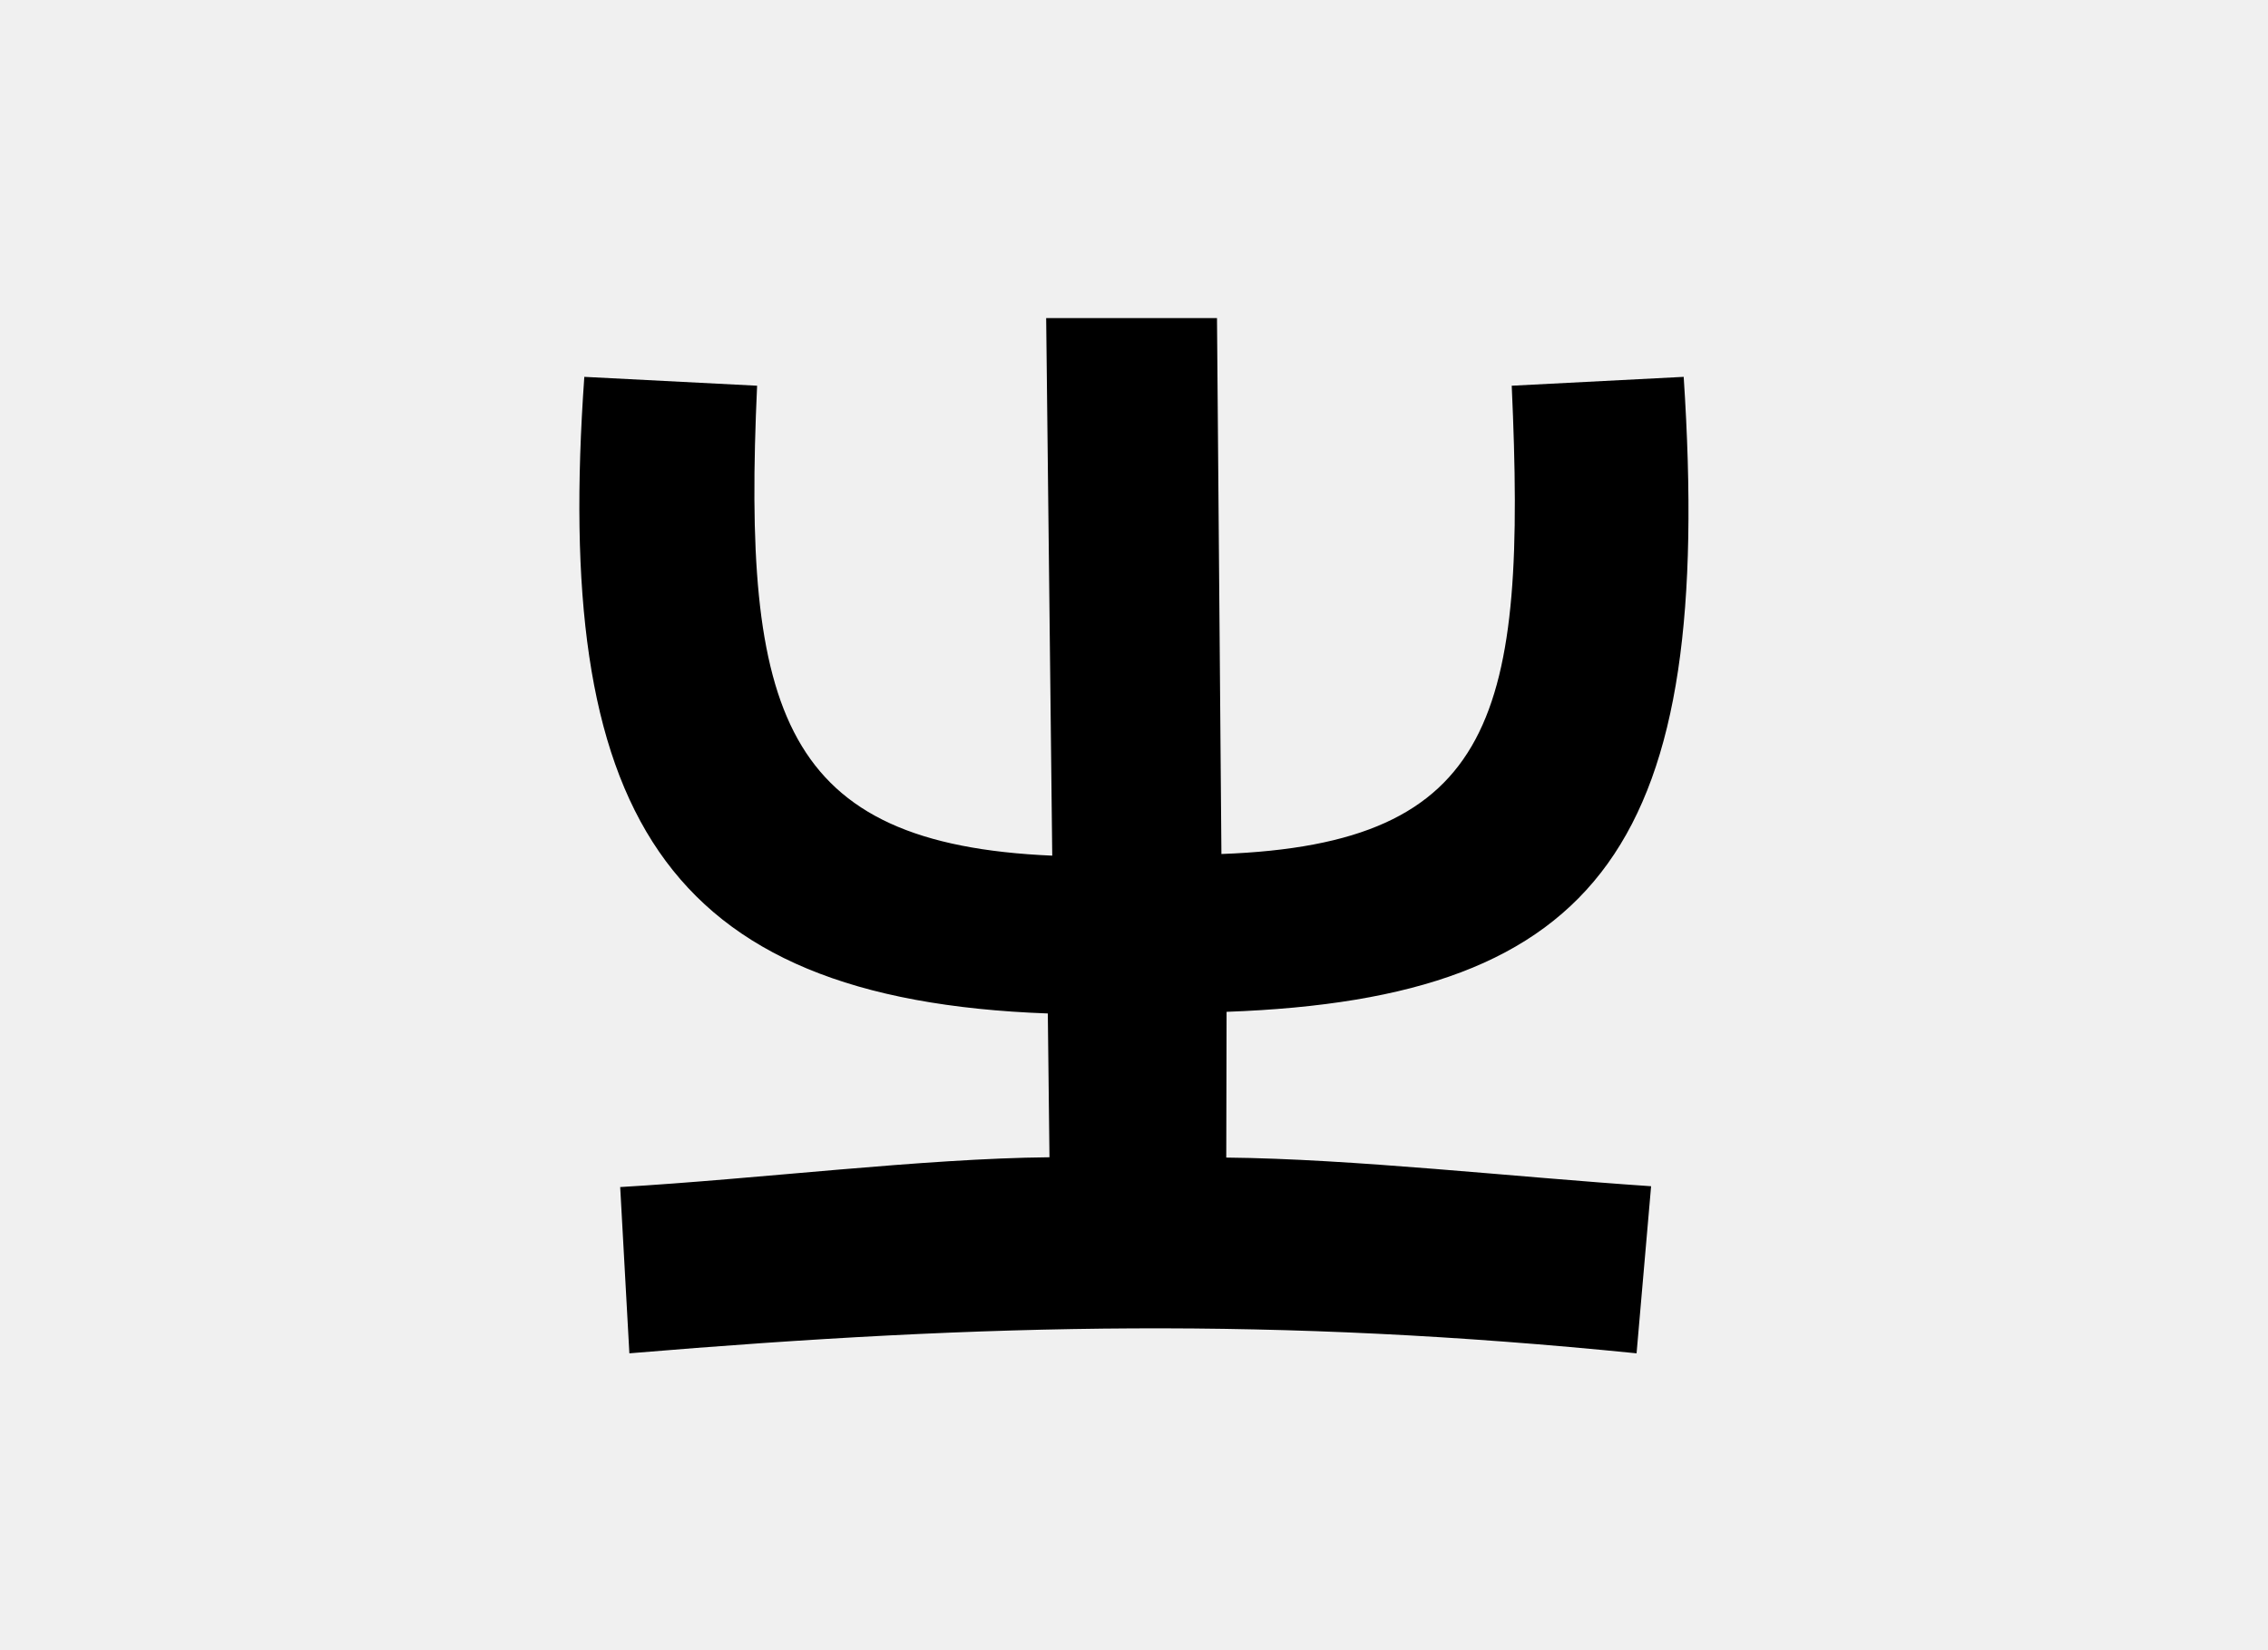
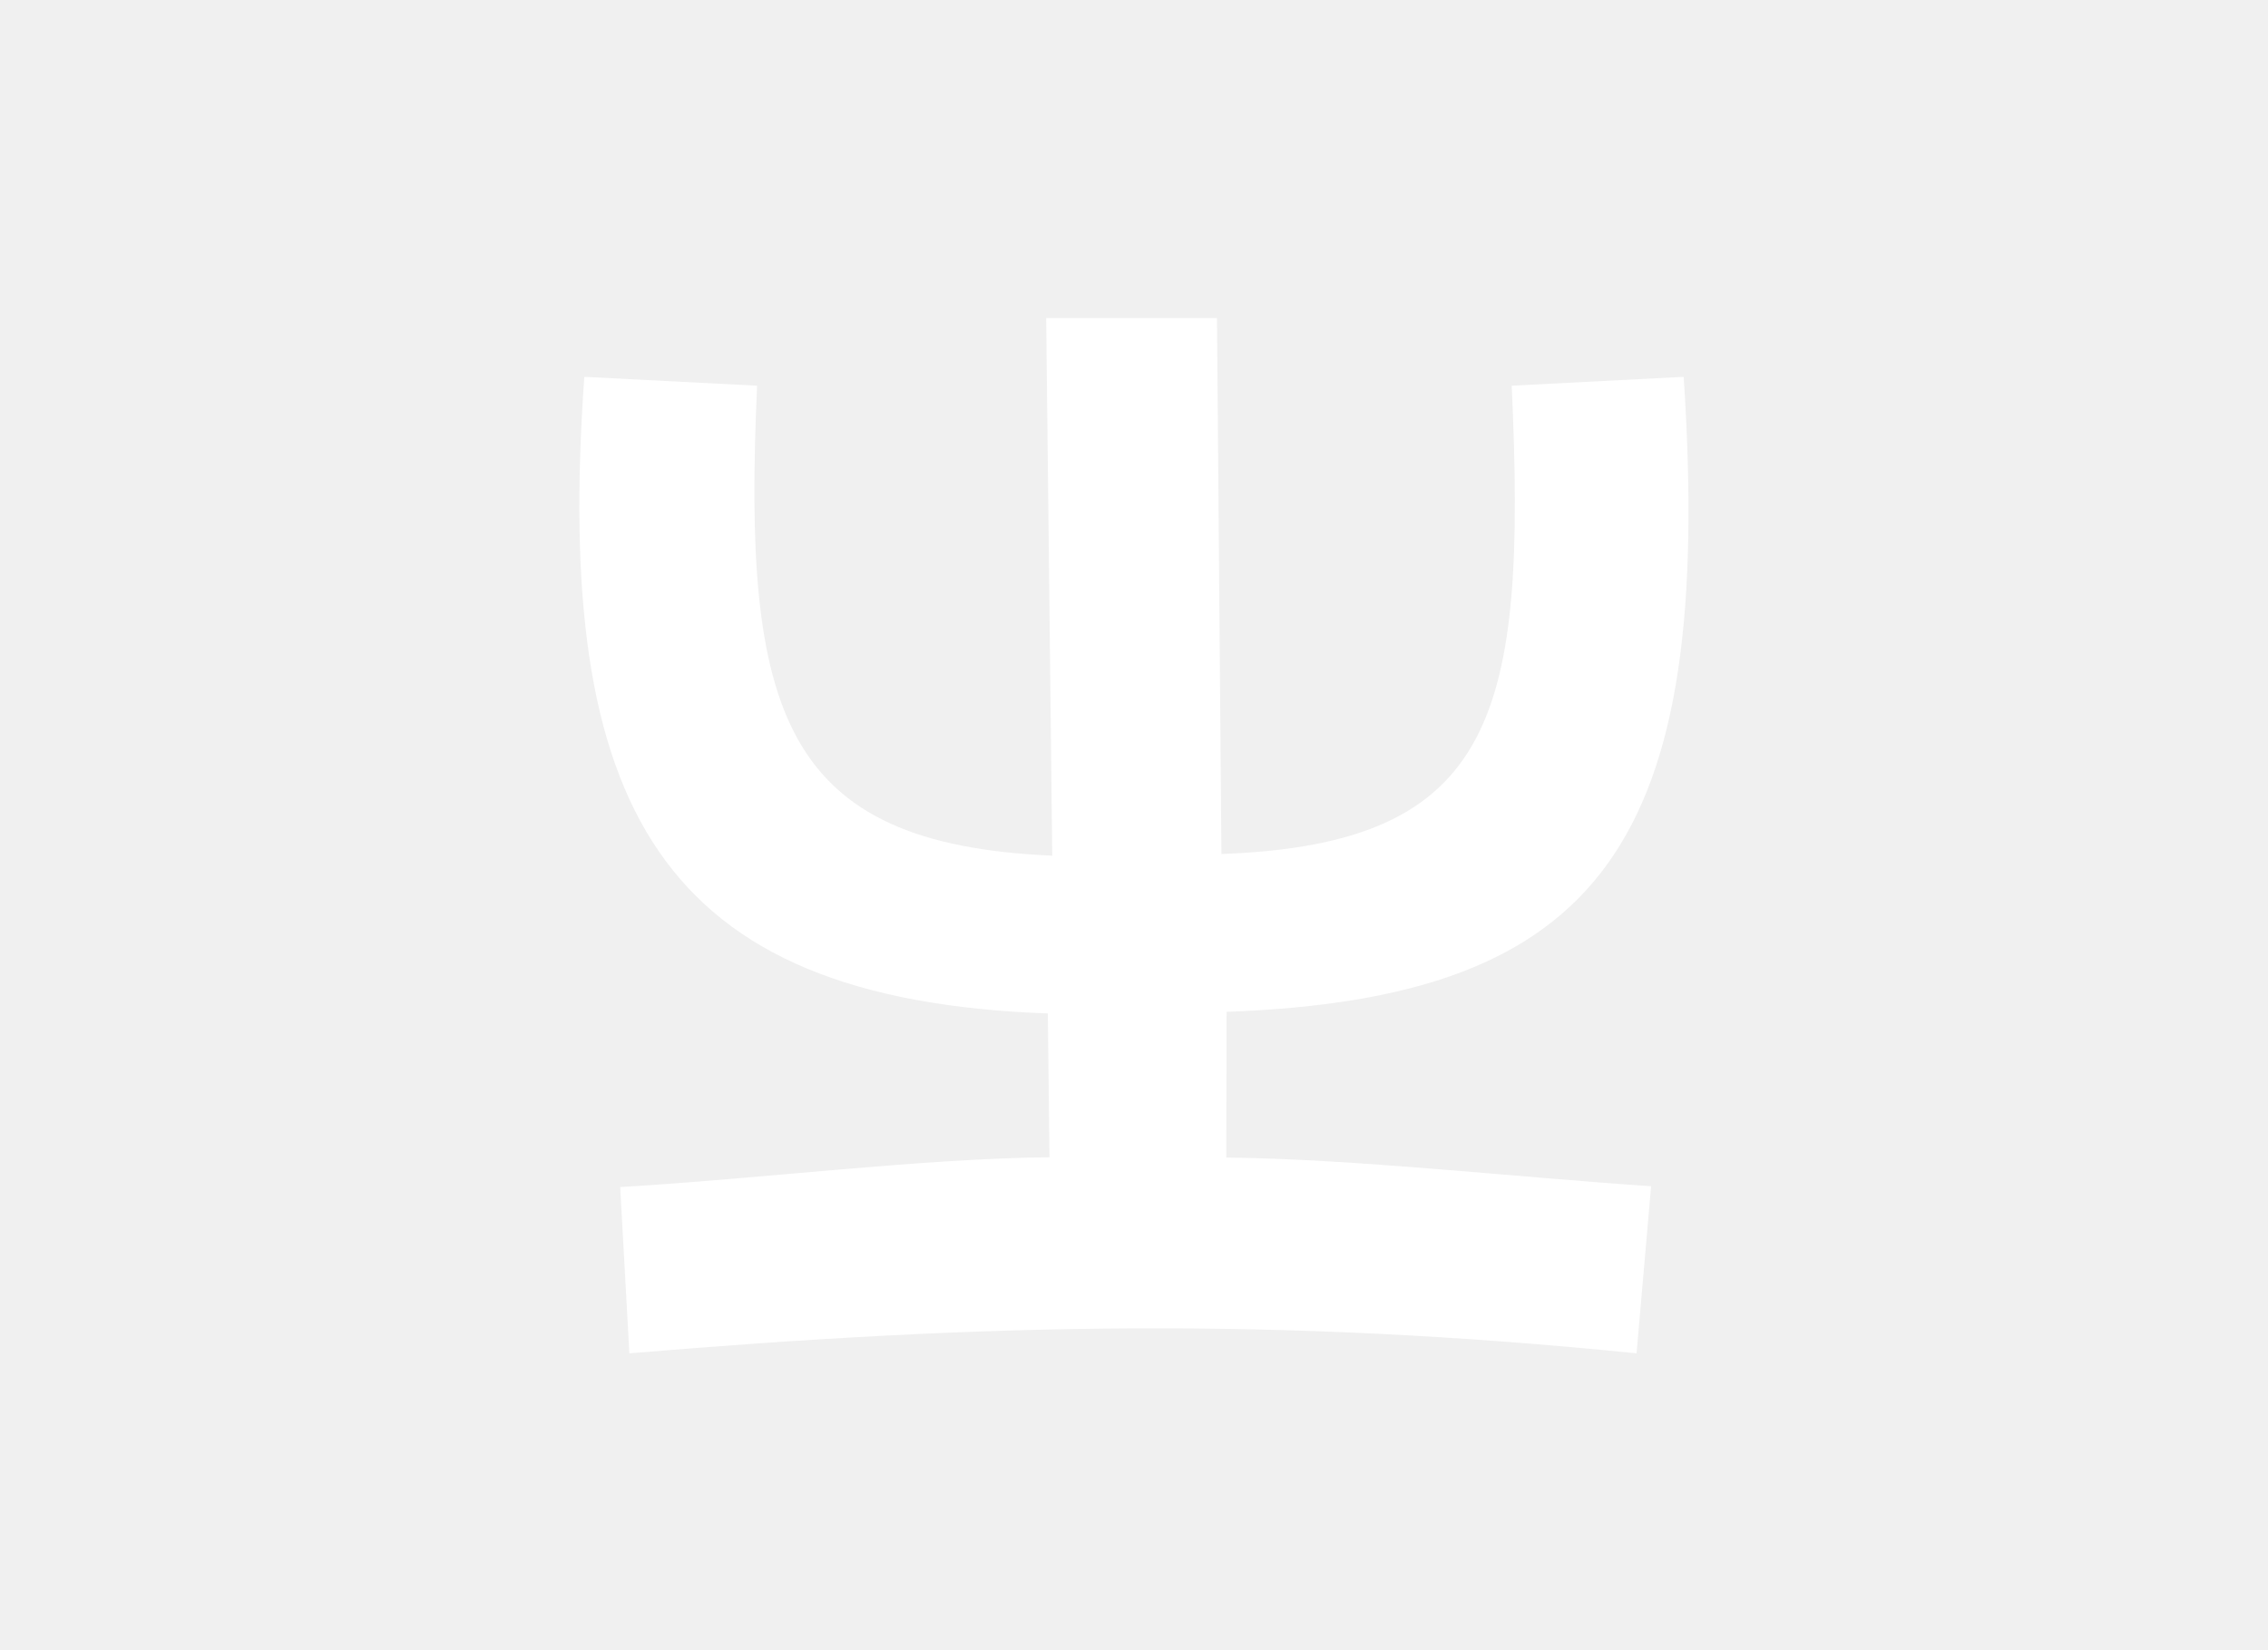
<svg xmlns="http://www.w3.org/2000/svg" width="22pt" height="16pt" viewBox="0 0 22 16">
-   <path fill="#000000" d="M 11.895 11.23        C 13.117 11.242 14.68 11.418 16.016 11.508        L 15.875 13.129        C 12.379 12.777 9.602 12.836 6.105 13.129        L 6.016 11.516        C 7.355 11.438 8.953 11.238 10.18 11.227        L 10.164 9.832        C 6.398 9.695 5.371 7.84 5.668 3.656        L 7.344 3.742        C 7.199 6.918 7.586 8.188 10.207 8.301        L 10.148 3.086        L 11.805 3.086        L 11.848 8.285        C 14.52 8.188 14.809 6.93 14.664 3.742        L 16.332 3.656        C 16.629 8.168 15.547 9.684 11.898 9.816        Z" />
+   <path fill="#FFFFFF" d="M 11.895 11.23        C 13.117 11.242 14.68 11.418 16.016 11.508        L 15.875 13.129        C 12.379 12.777 9.602 12.836 6.105 13.129        L 6.016 11.516        C 7.355 11.438 8.953 11.238 10.18 11.227        L 10.164 9.832        C 6.398 9.695 5.371 7.84 5.668 3.656        L 7.344 3.742        C 7.199 6.918 7.586 8.188 10.207 8.301        L 10.148 3.086        L 11.805 3.086        L 11.848 8.285        C 14.52 8.188 14.809 6.93 14.664 3.742        L 16.332 3.656        C 16.629 8.168 15.547 9.684 11.898 9.816        Z" />
</svg>
